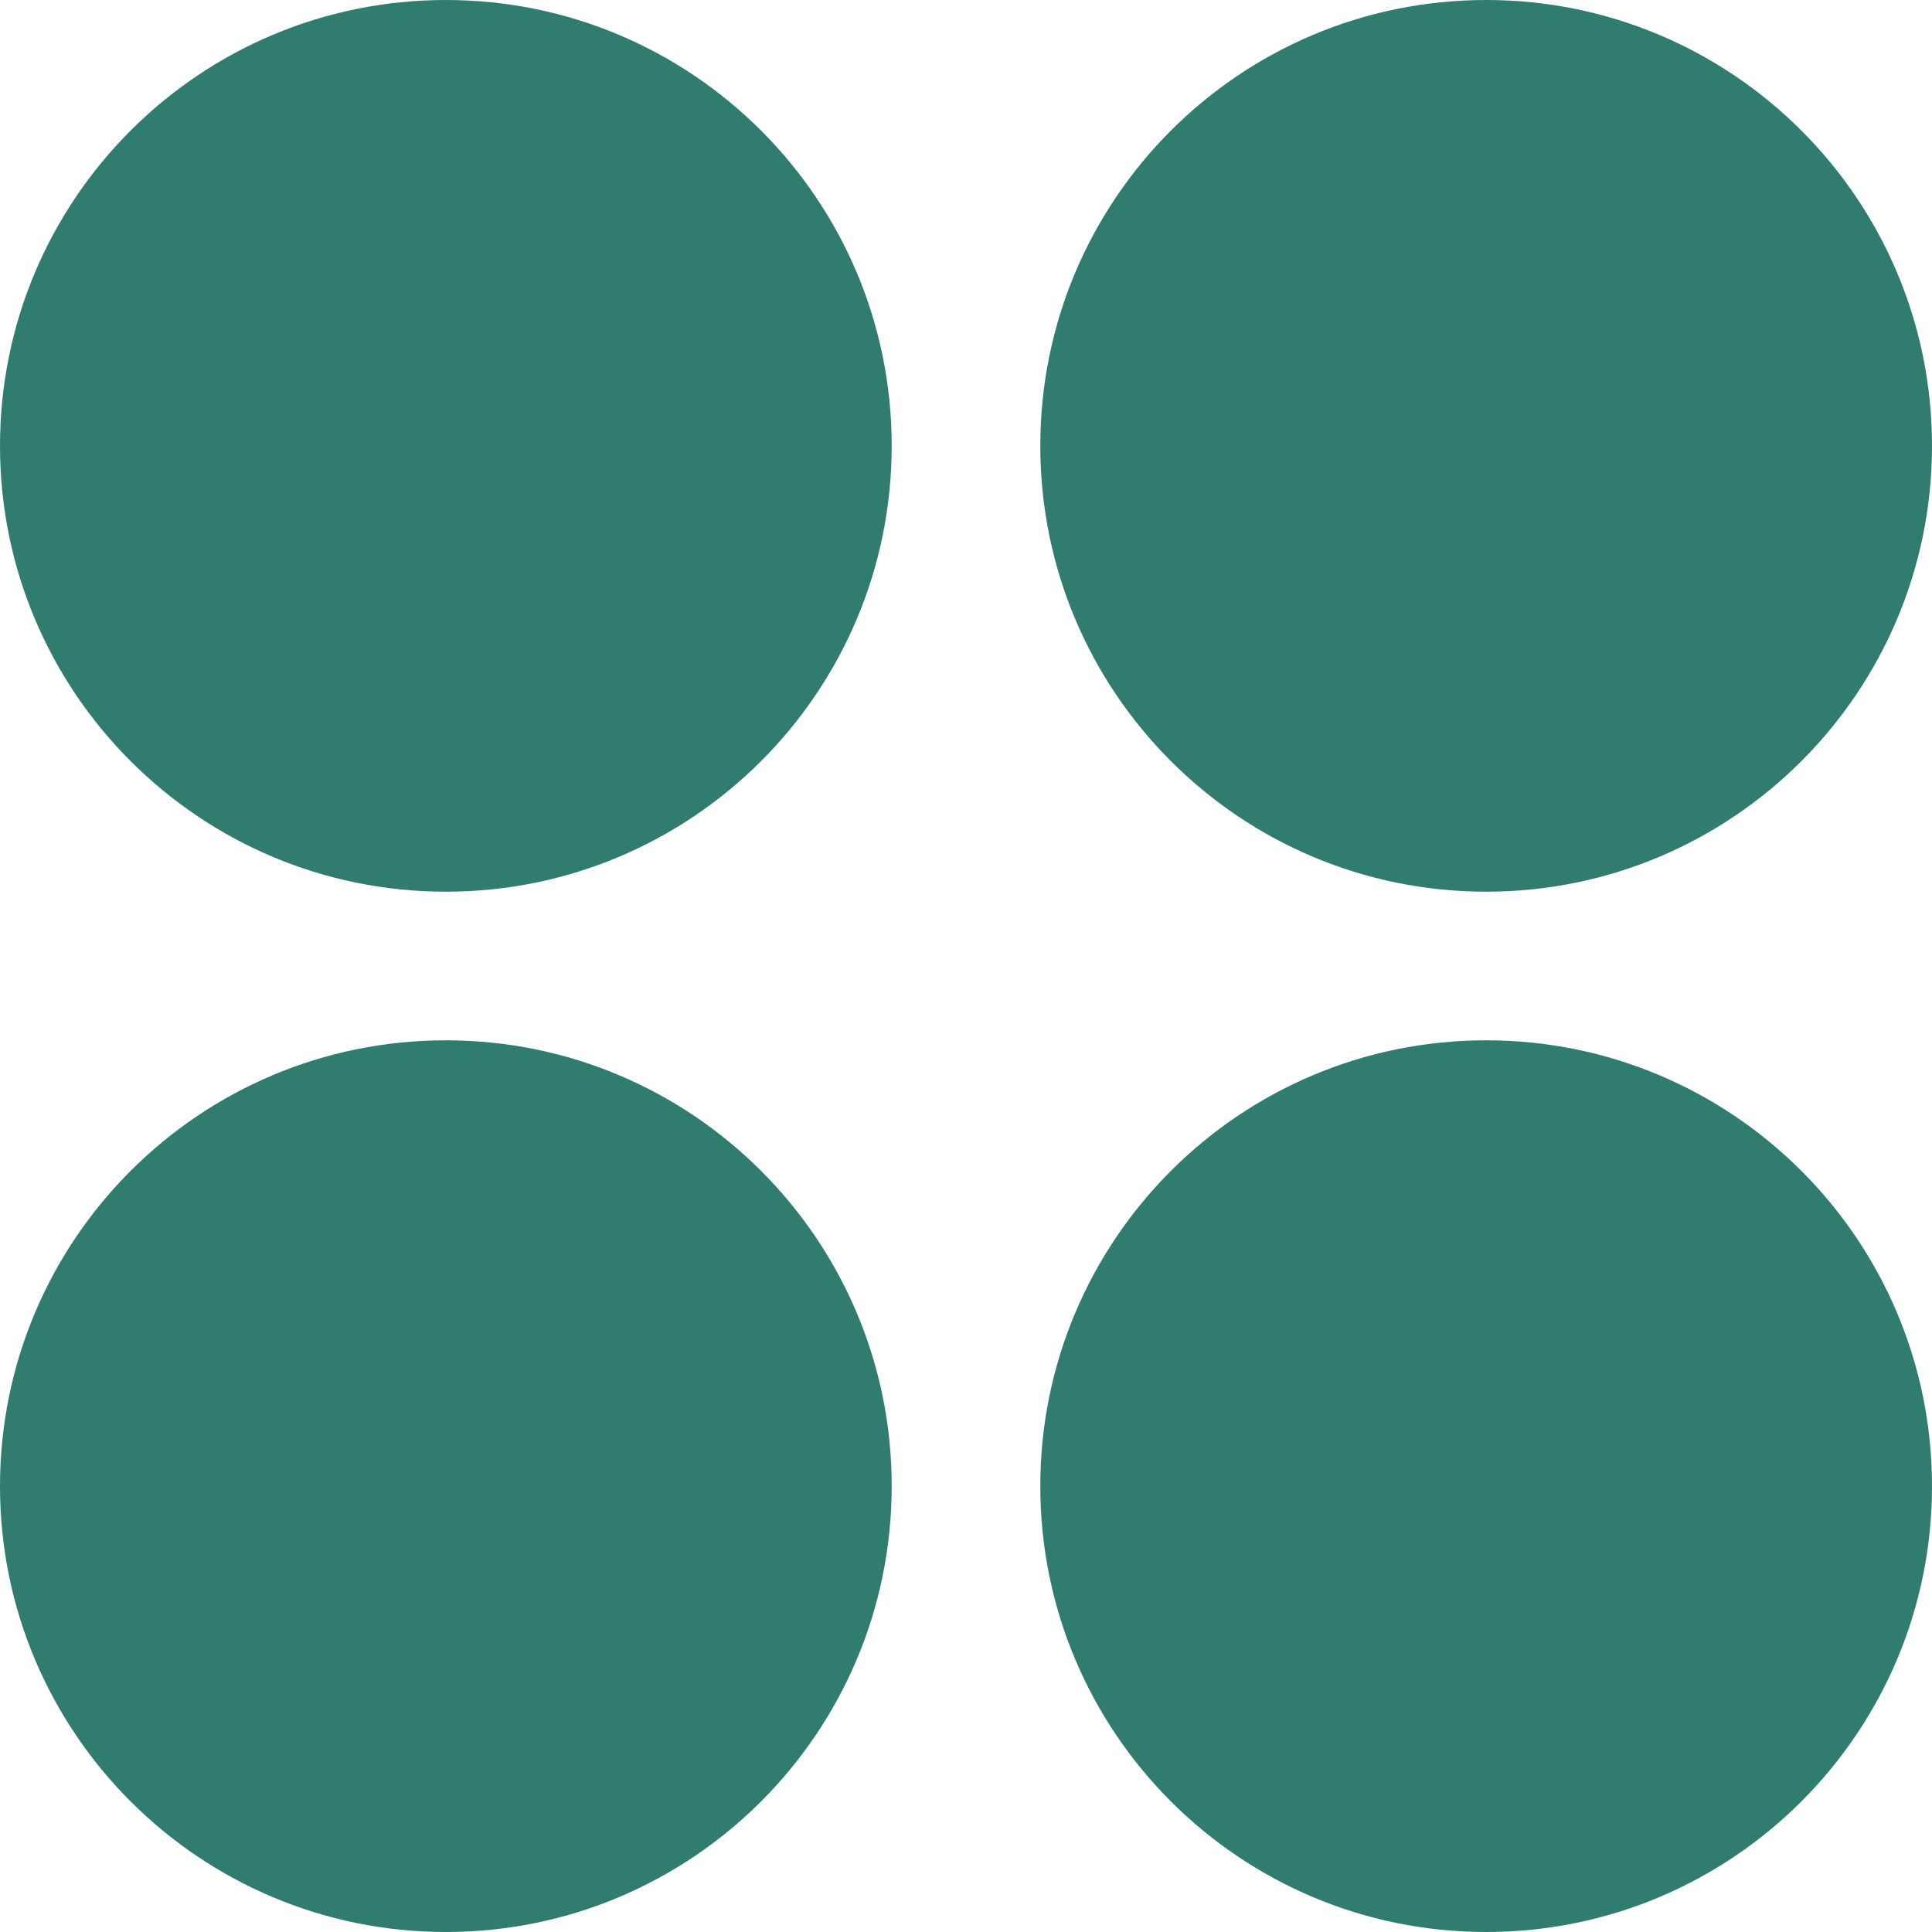
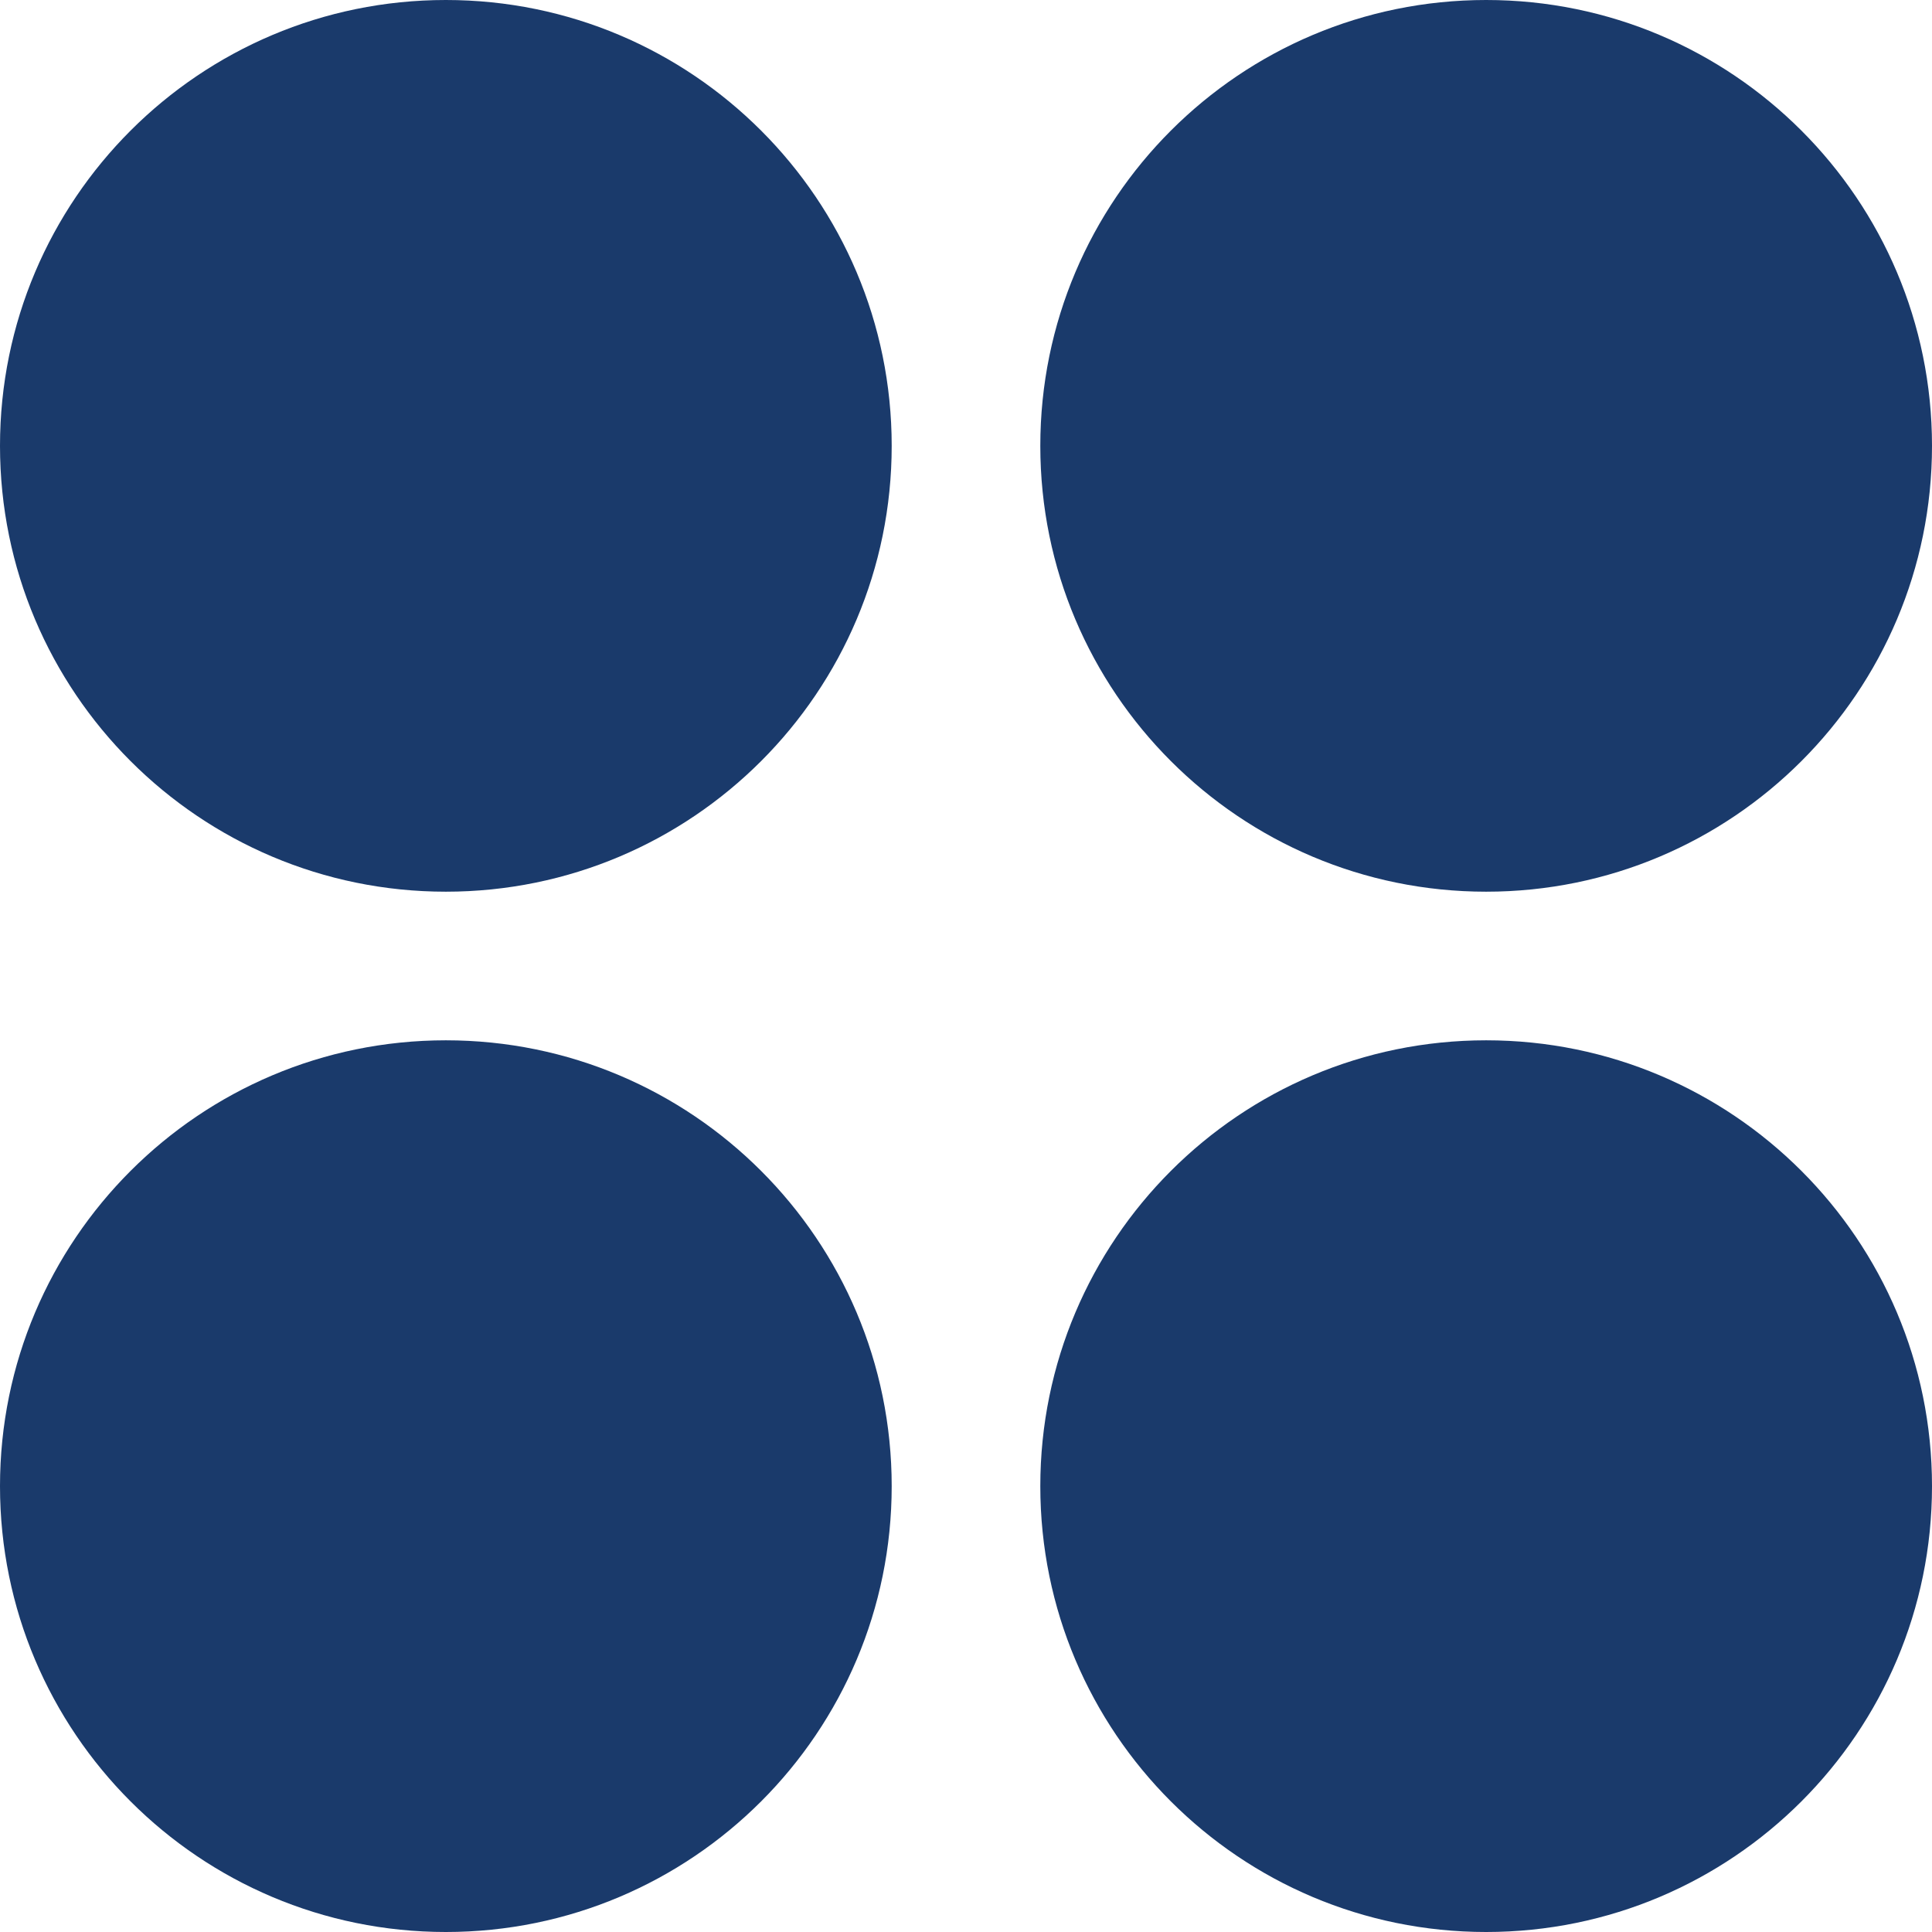
<svg xmlns="http://www.w3.org/2000/svg" width="26" height="26" viewBox="0 0 26 26" fill="none">
-   <rect width="12" height="12" rx="6" fill="#307D6F" />
-   <rect x="14" width="12" height="12" rx="6" fill="#307D6F" />
-   <rect y="14" width="12" height="12" rx="6" fill="#307D6F" />
-   <rect x="14" y="14" width="12" height="12" rx="6" fill="#307D6F" />
+   <rect width="12" height="12" rx="6" fill="#1A3A6B" />
+   <rect x="14" width="12" height="12" rx="6" fill="#1A3A6B" />
+   <rect y="14" width="12" height="12" rx="6" fill="#1A3A6B" />
+   <rect x="14" y="14" width="12" height="12" rx="6" fill="#1A3A6B" />
</svg>
